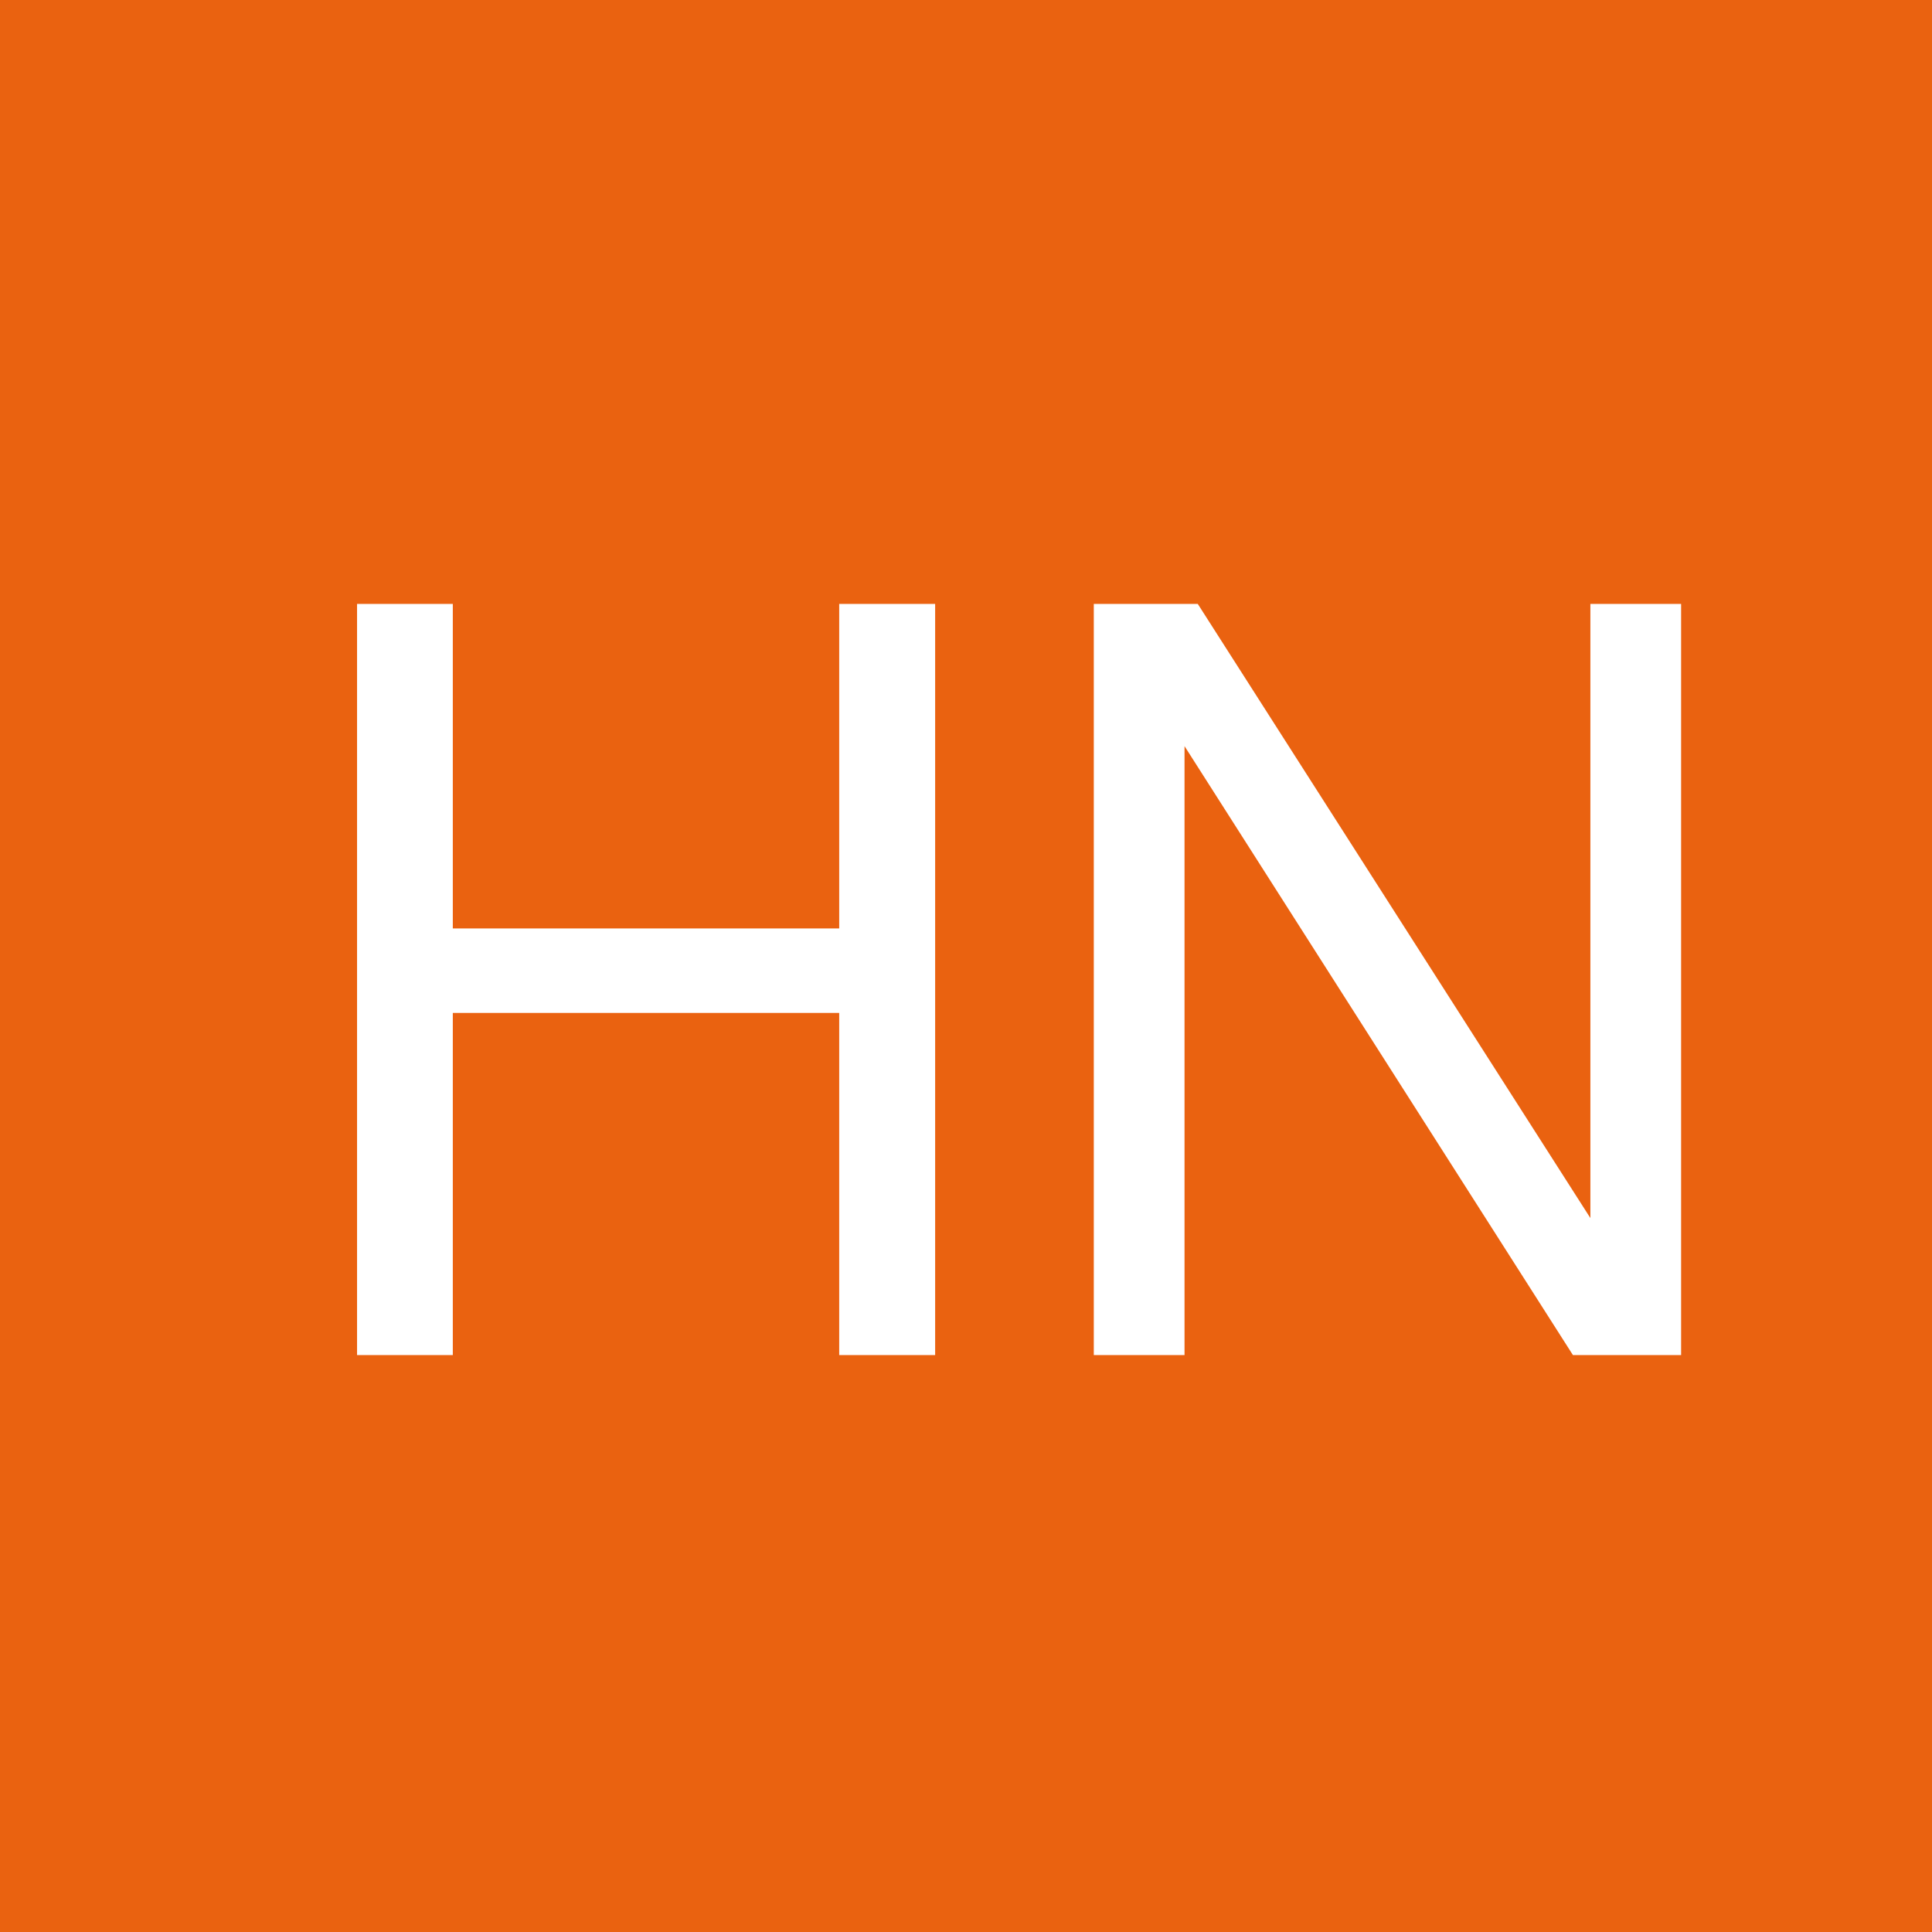
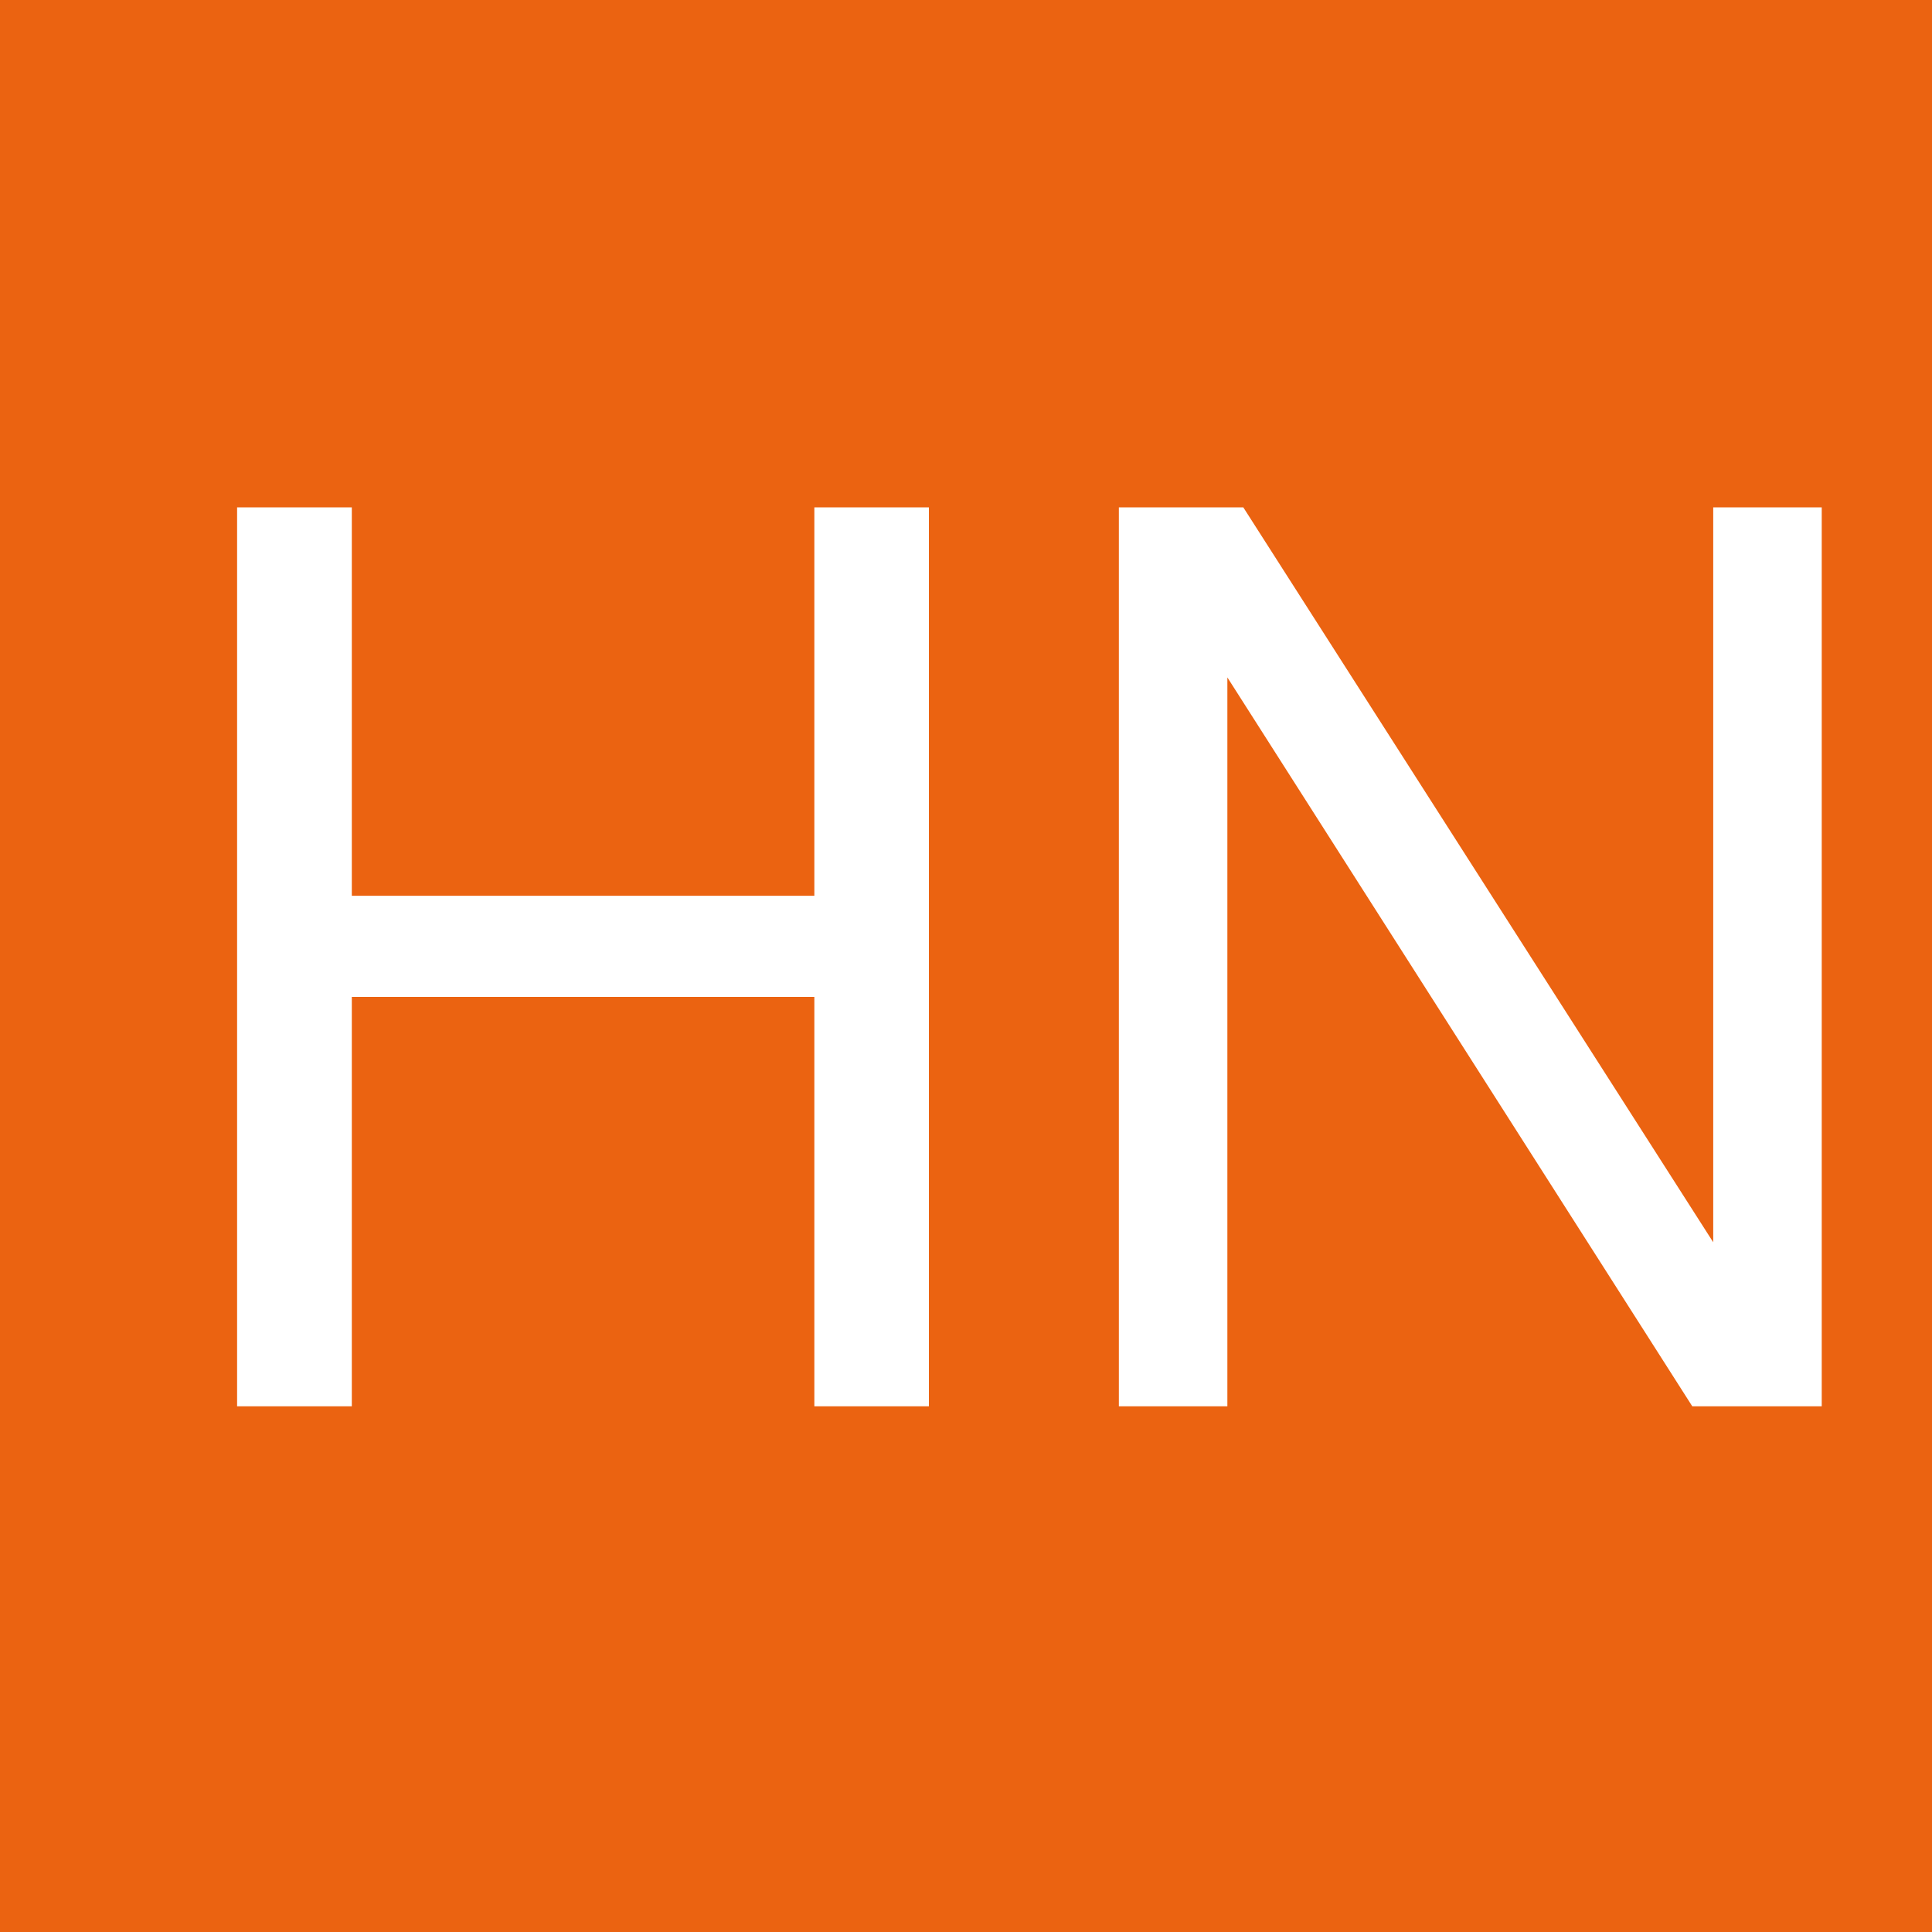
<svg xmlns="http://www.w3.org/2000/svg" viewBox="0 0 180 180" width="180" height="180">
-   <rect x="0" y="0" width="180" height="180" fill="#ea6210" />
-   <text fill="#fff" x="25.297" y="126.25" font-size="96" font-weight="200" font-family="'Helvetica Neue'" text-anchor="center">HN</text>
+   <rect x="0" y="0" width="180" height="180" fill="#eb6311" />
+   <text fill="#fff" x="12.56" y="131.02" font-size="114.89" font-weight="100" font-family="'Helvetica Neue'">HN</text>
</svg>
